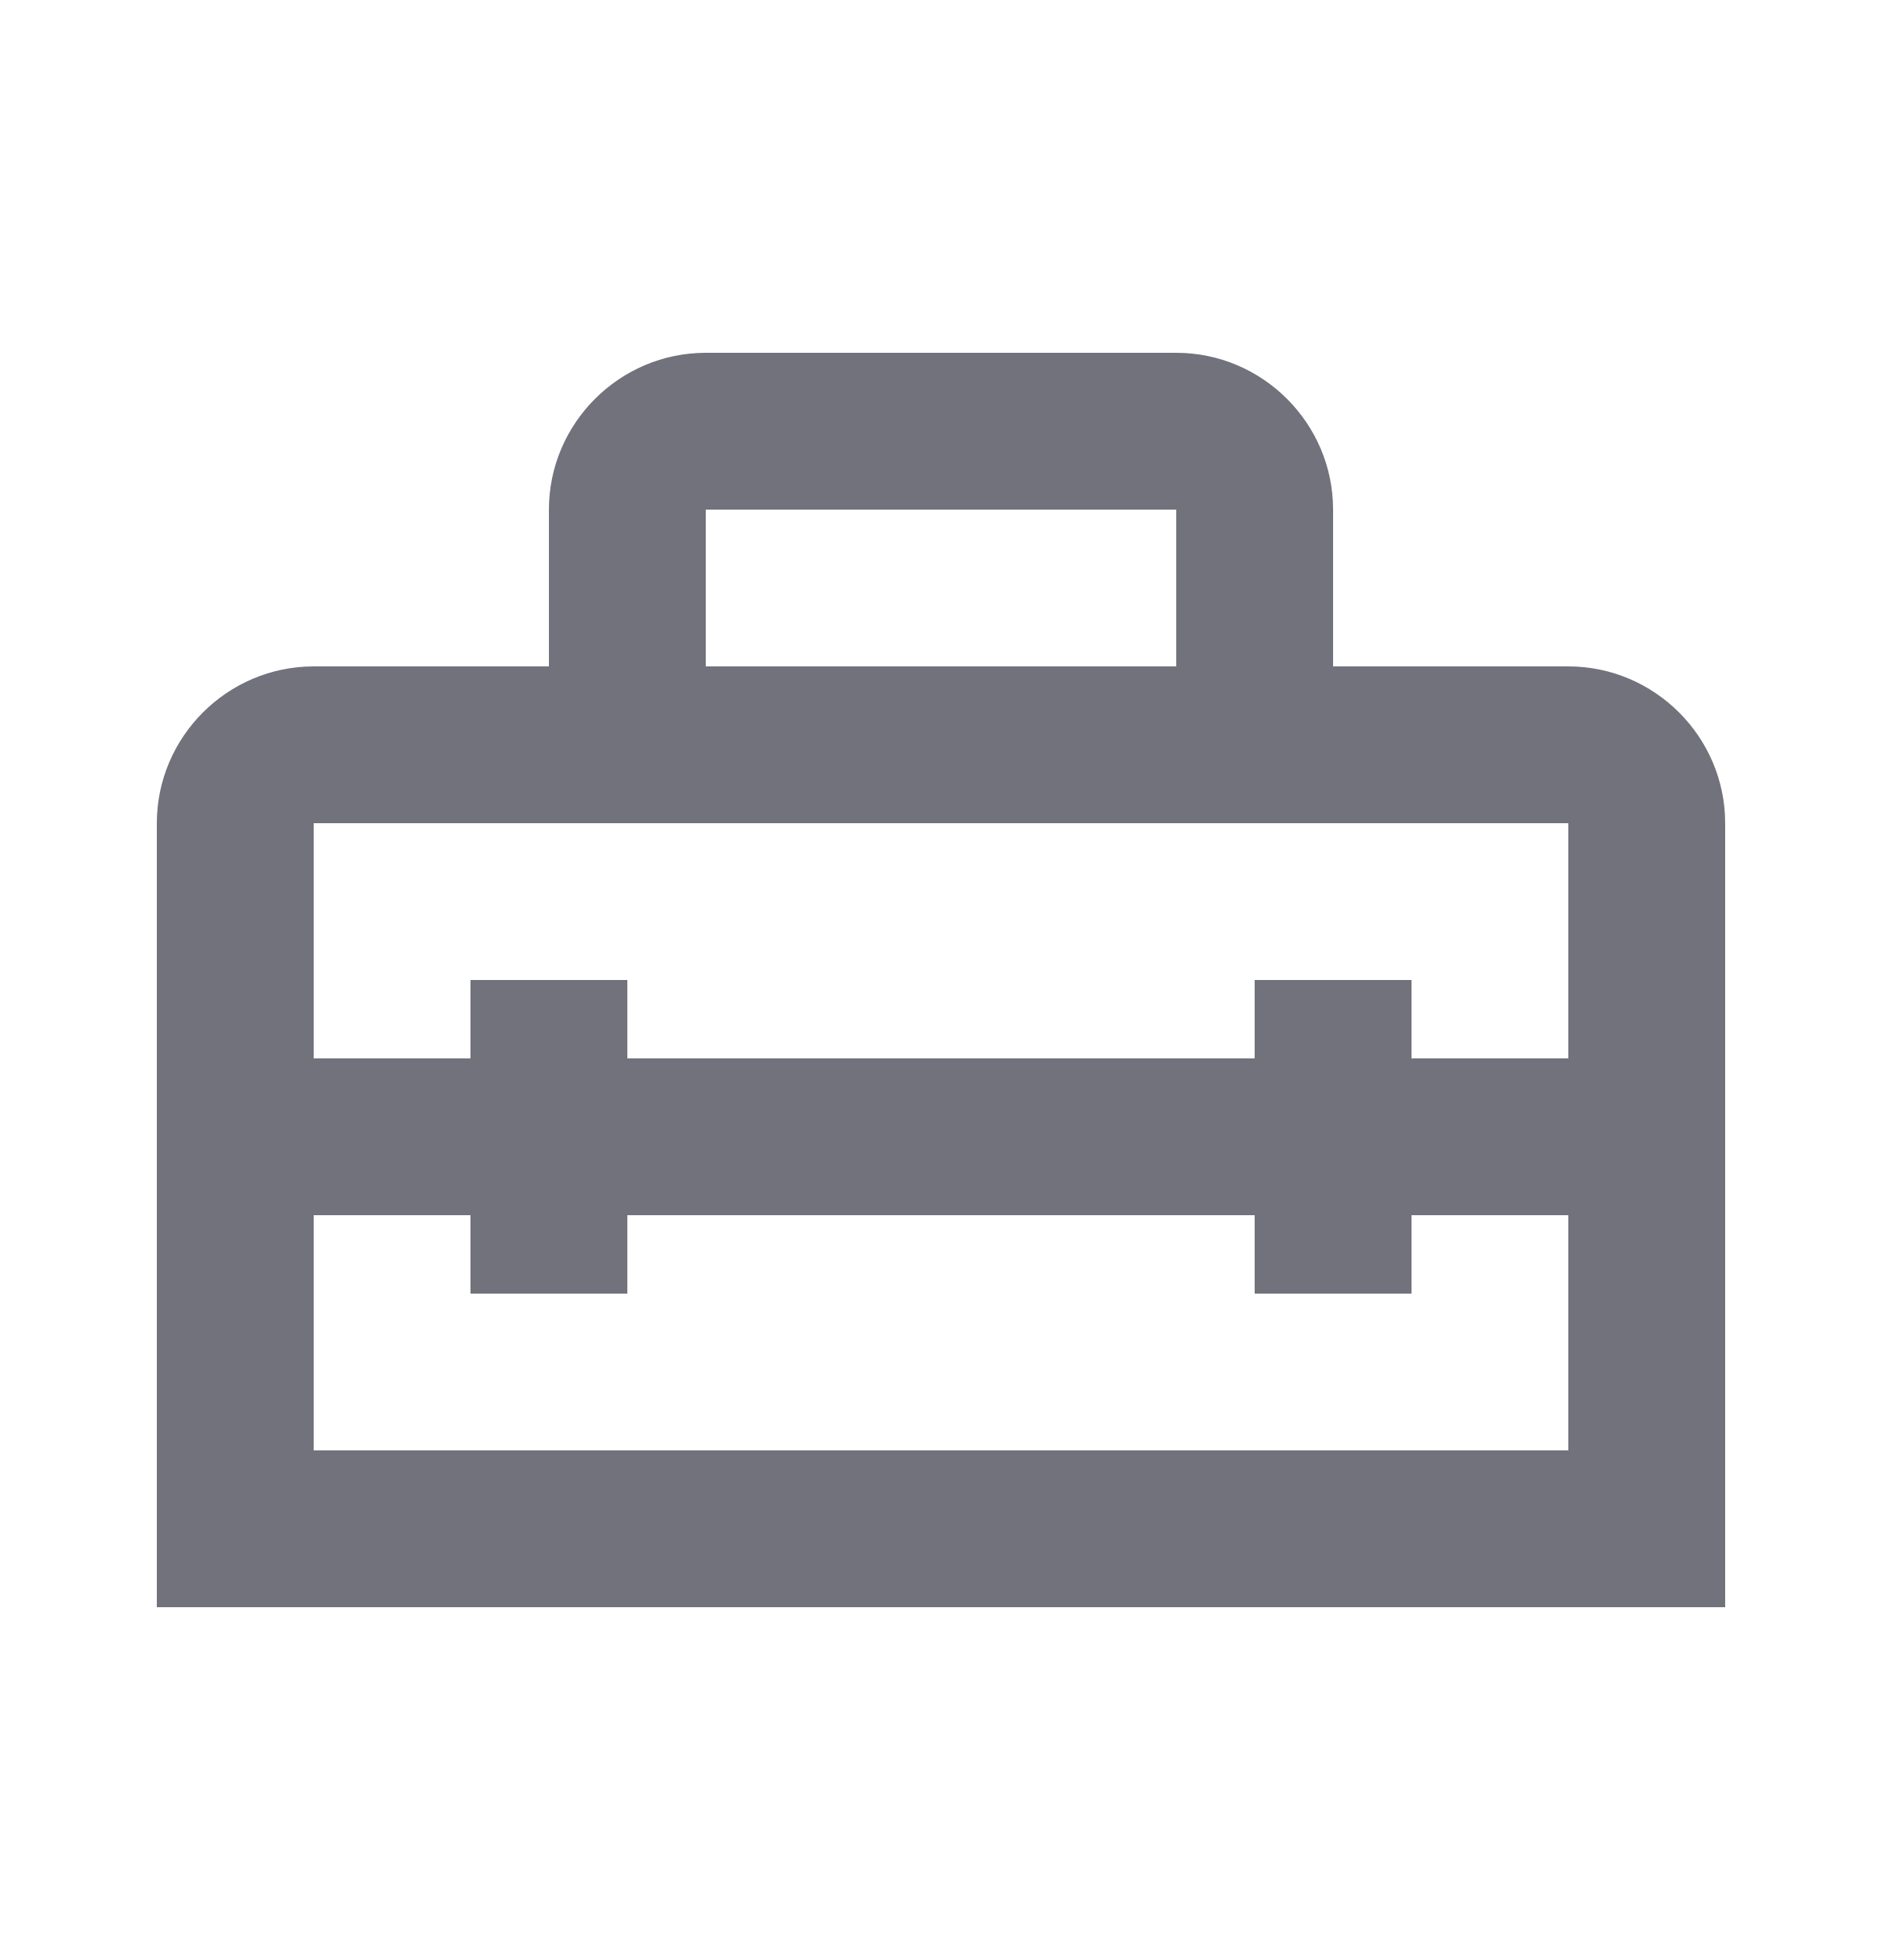
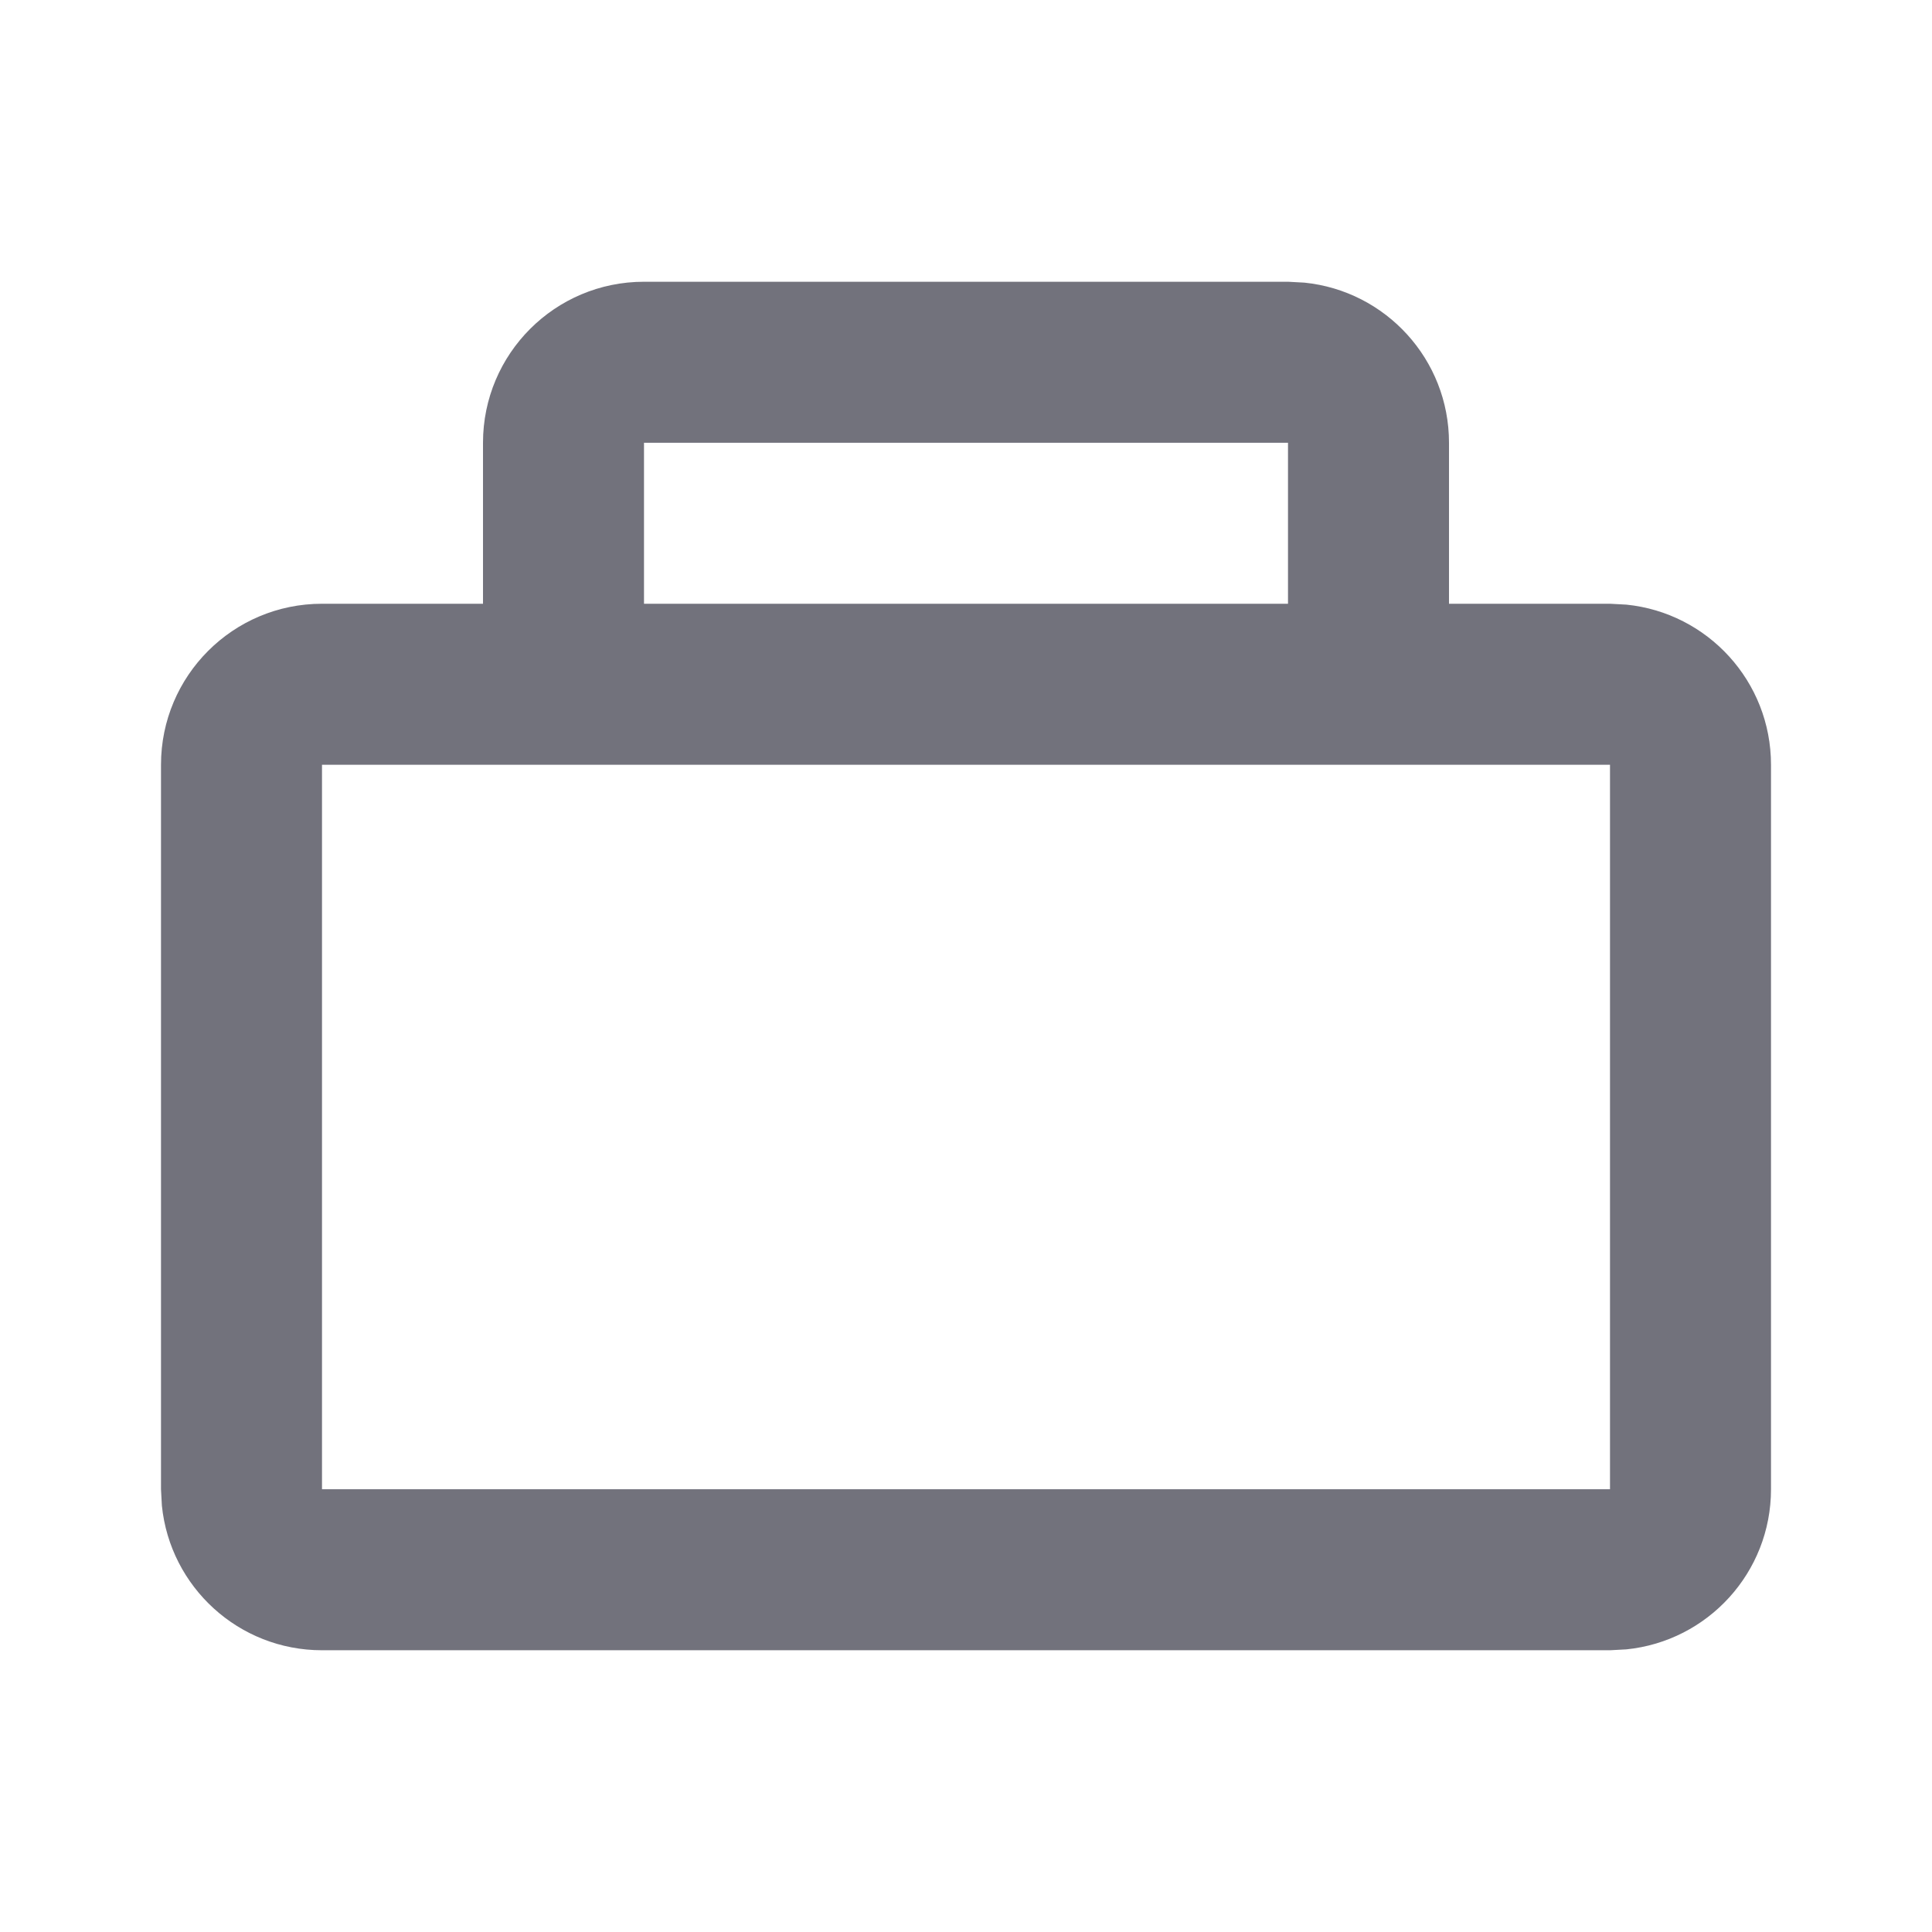
- <svg xmlns="http://www.w3.org/2000/svg" width="24" height="25" viewBox="0 0 24 25" fill="none">
-   <path d="M20 8.5H17V6.5C17 5.4 16.1 4.5 15 4.5H9C7.9 4.5 7 5.4 7 6.5V8.5H4C2.9 8.5 2 9.4 2 10.5V20.5H22V10.5C22 9.4 21.1 8.5 20 8.5ZM9 6.5H15V8.5H9V6.5ZM20 18.5H4V15.5H6V16.5H8V15.5H16V16.5H18V15.5H20V18.5ZM18 13.5V12.5H16V13.5H8V12.5H6V13.5H4V10.5H20V13.5H18Z" fill="#72727C" />
+ <svg xmlns="http://www.w3.org/2000/svg" width="24" height="24" viewBox="0 0 24 24" fill="none">
+   <path d="M16.204 3.511C17.213 3.613 18 4.464 18 5.5V7.5H20L20.204 7.511C21.213 7.613 22 8.464 22 9.5V18.5C22 19.536 21.213 20.387 20.204 20.489L20 20.5H4C2.964 20.5 2.113 19.713 2.011 18.704L2 18.5V9.5C2 8.395 2.895 7.5 4 7.5H6V5.5C6 4.395 6.895 3.5 8 3.5H16L16.204 3.511ZM4 18.5H20V9.5H4V18.5ZM8 7.5H16V5.5H8V7.5Z" fill="#72727C" />
</svg>
